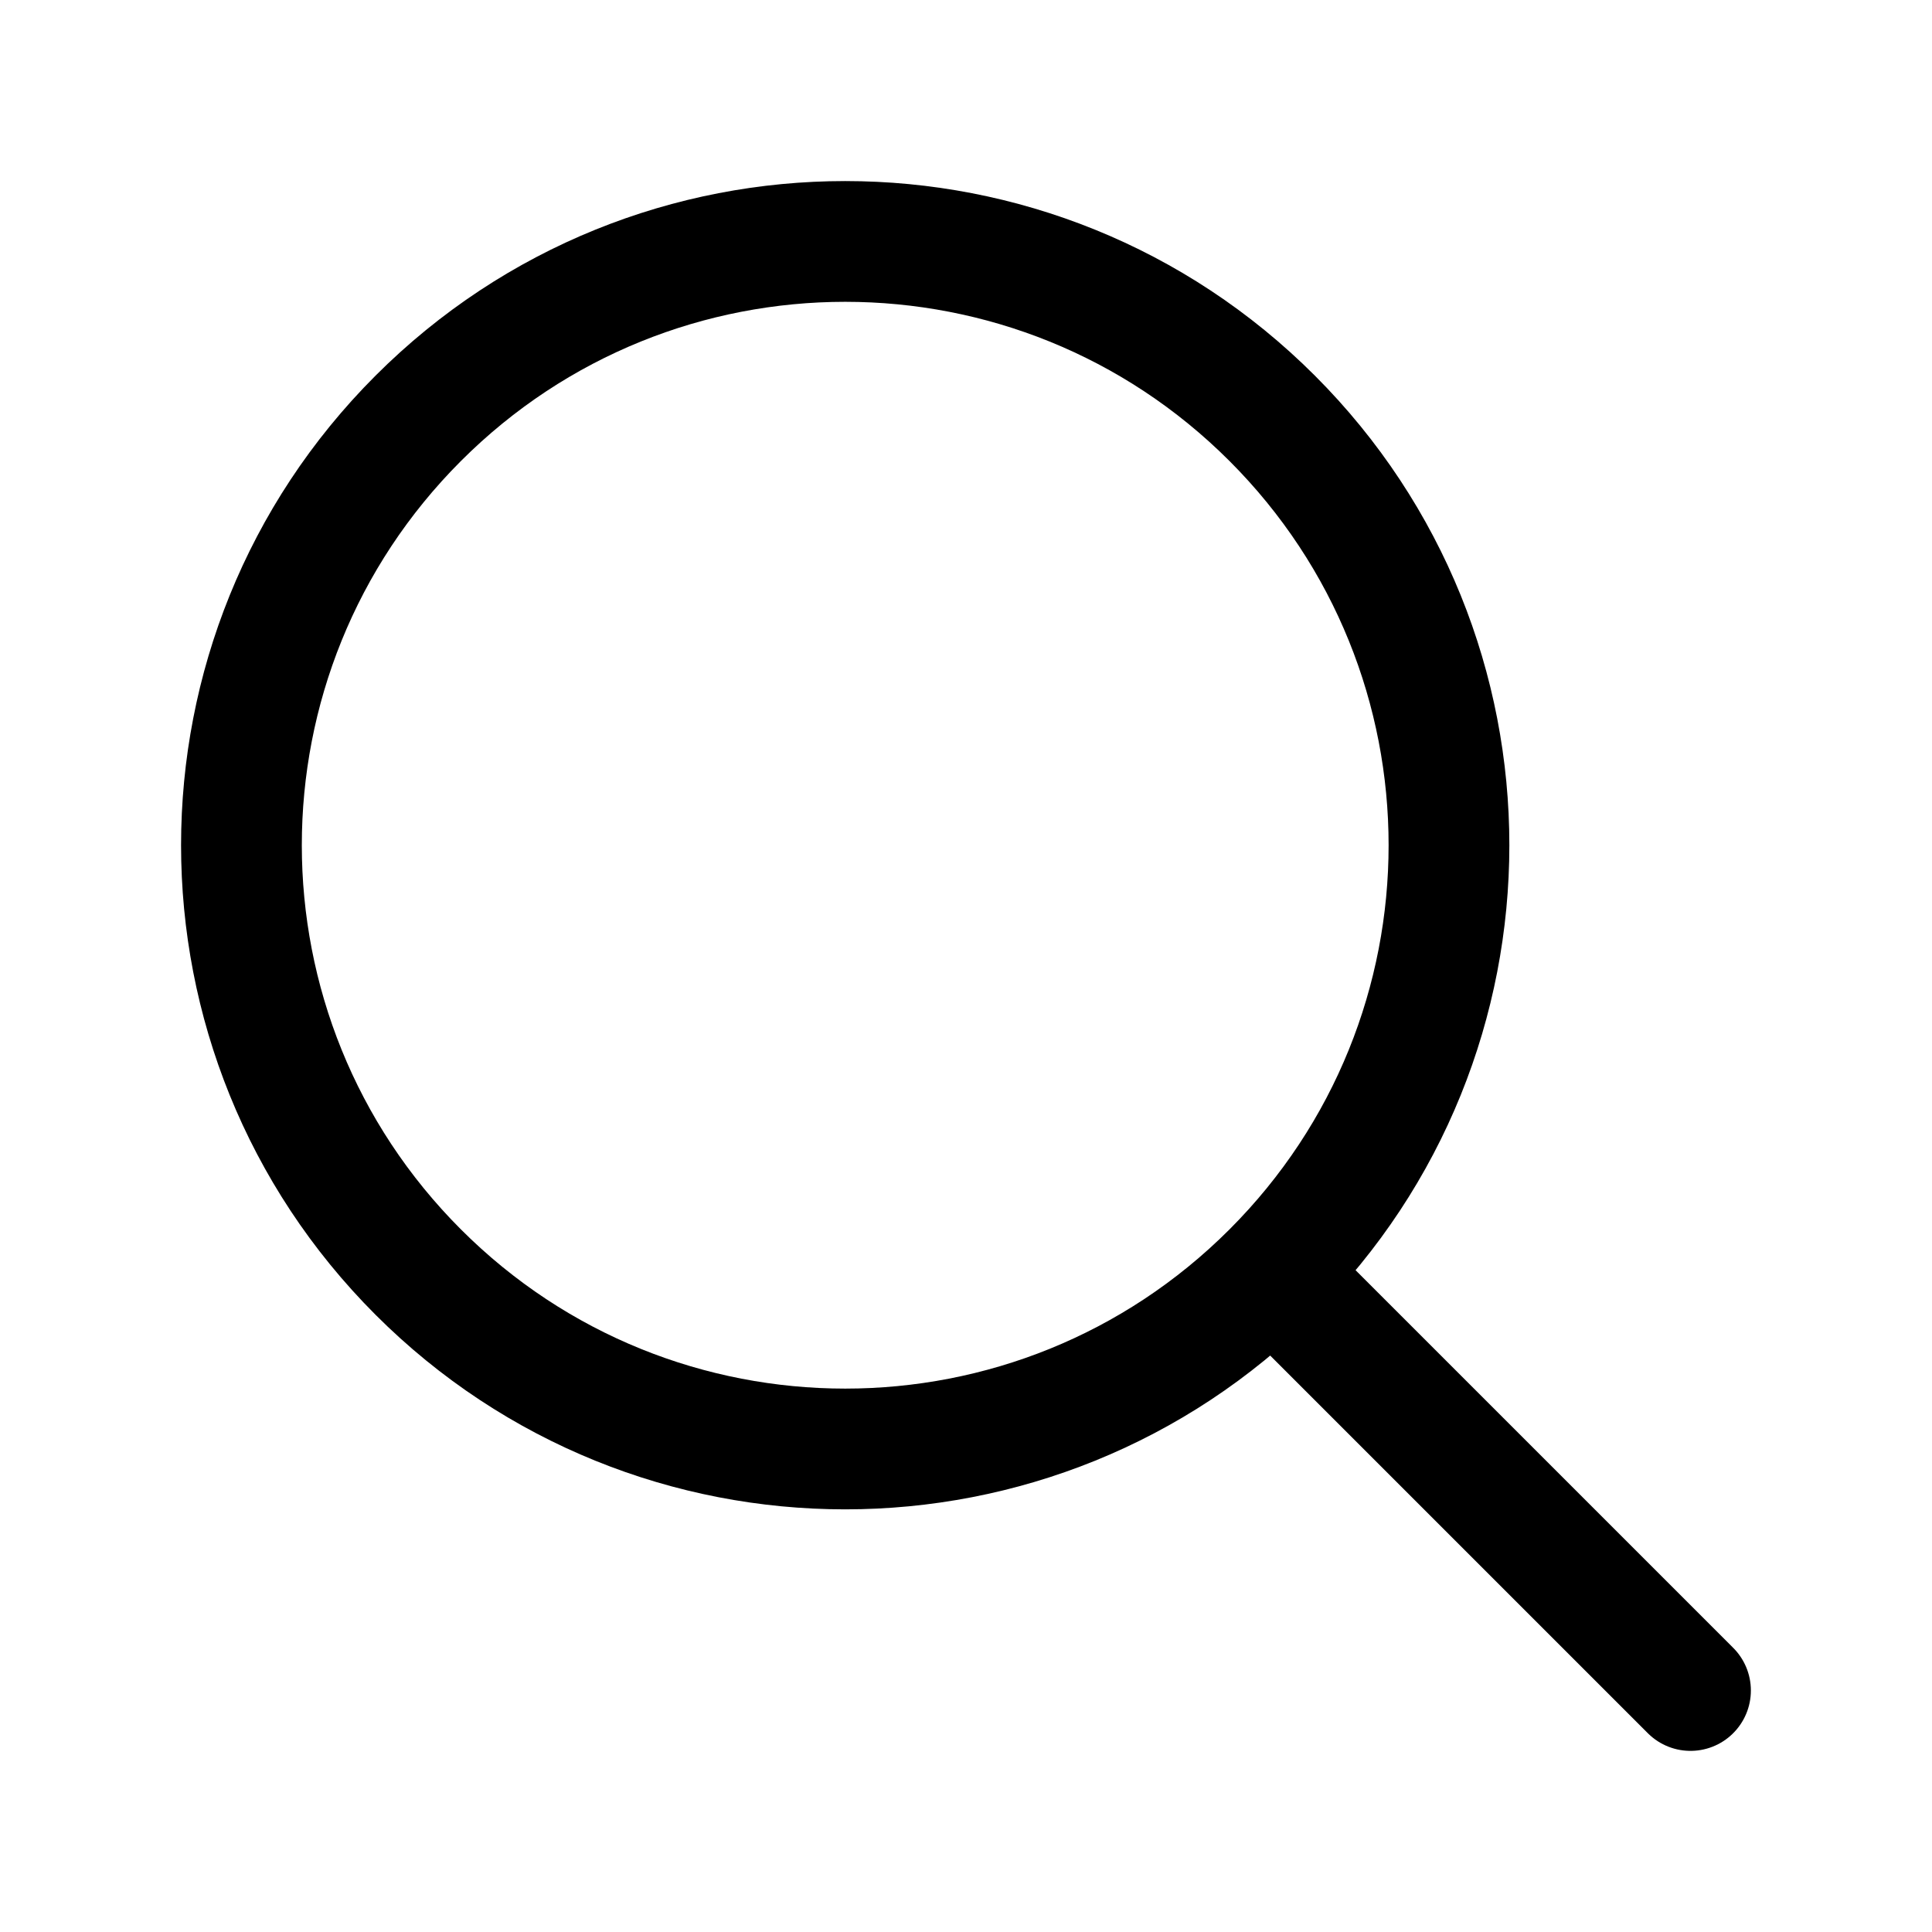
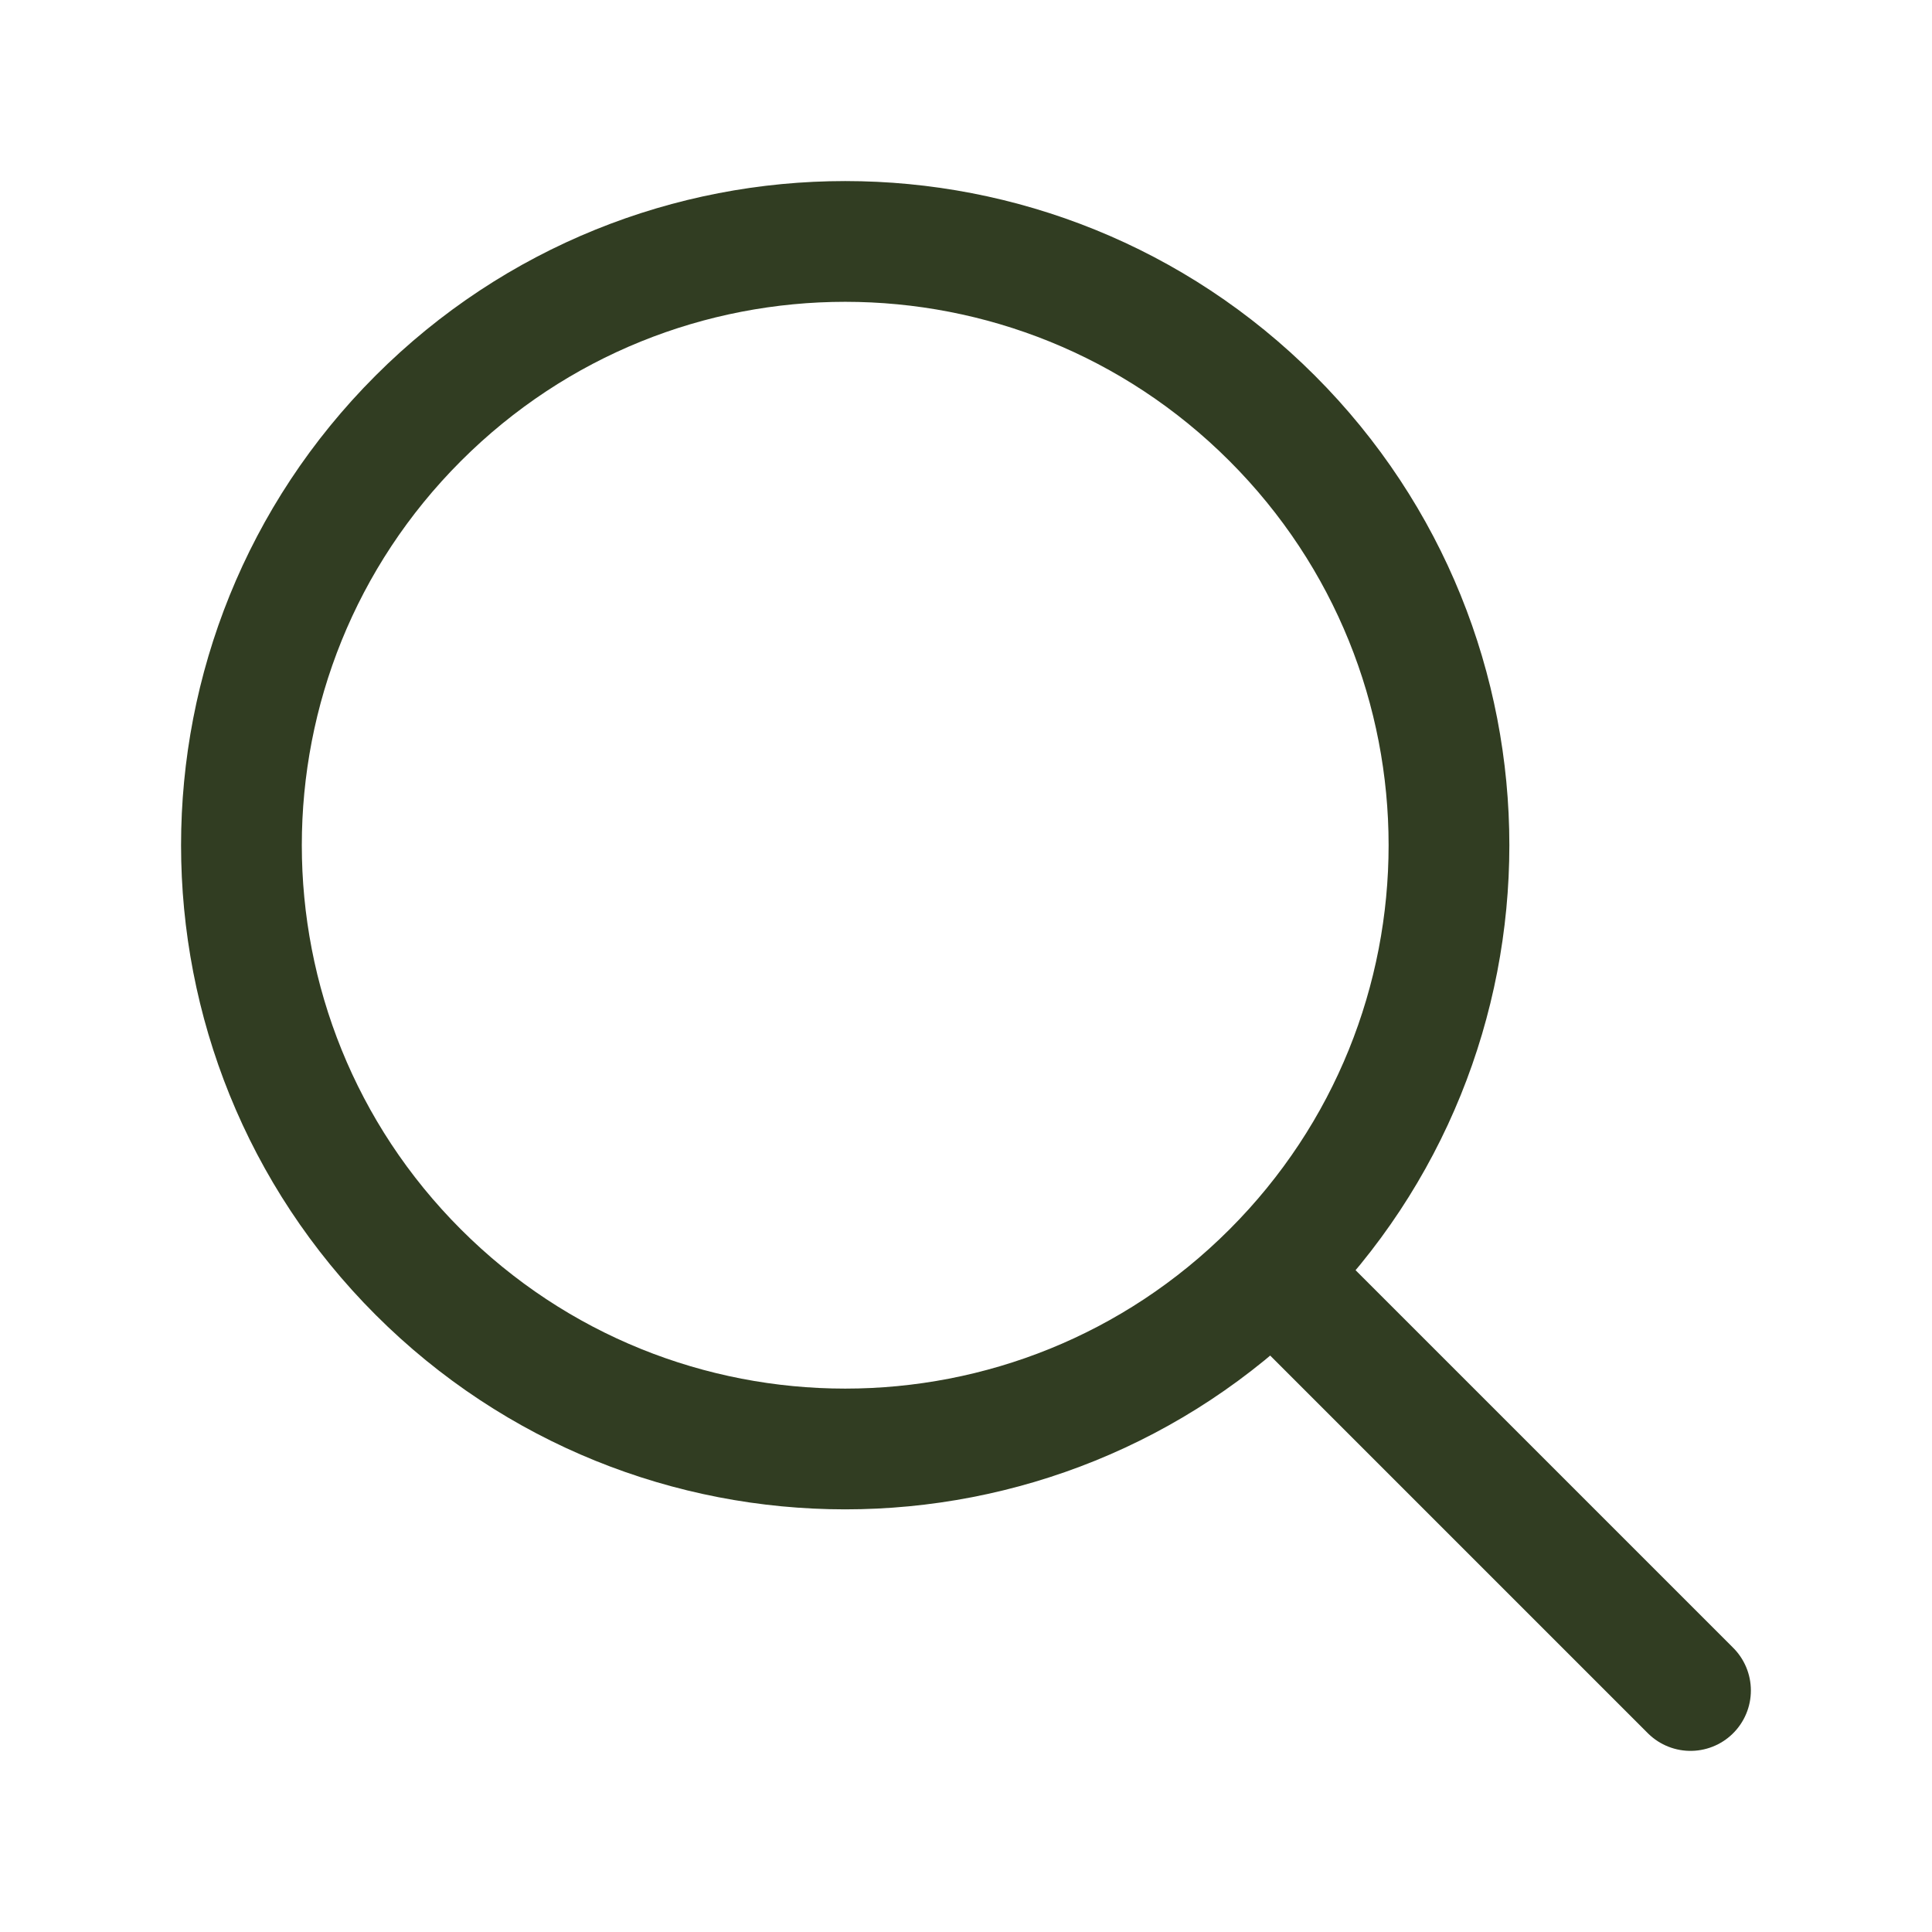
- <svg xmlns="http://www.w3.org/2000/svg" fill="none" viewBox="0 0 24 24" stroke-width="1.5" stroke="black" class="size-6">
+ <svg xmlns="http://www.w3.org/2000/svg" fill="none" viewBox="0 0 24 24" stroke-width="1.5" stroke="#313d22" class="size-6">
  <path stroke-linecap="round" stroke-linejoin="round" d="m21 21-5.197-5.197m0 0A7.5 7.5 0 1 0 5.196 5.196a7.5 7.5 0 0 0 10.607 10.607Z" />
</svg>
